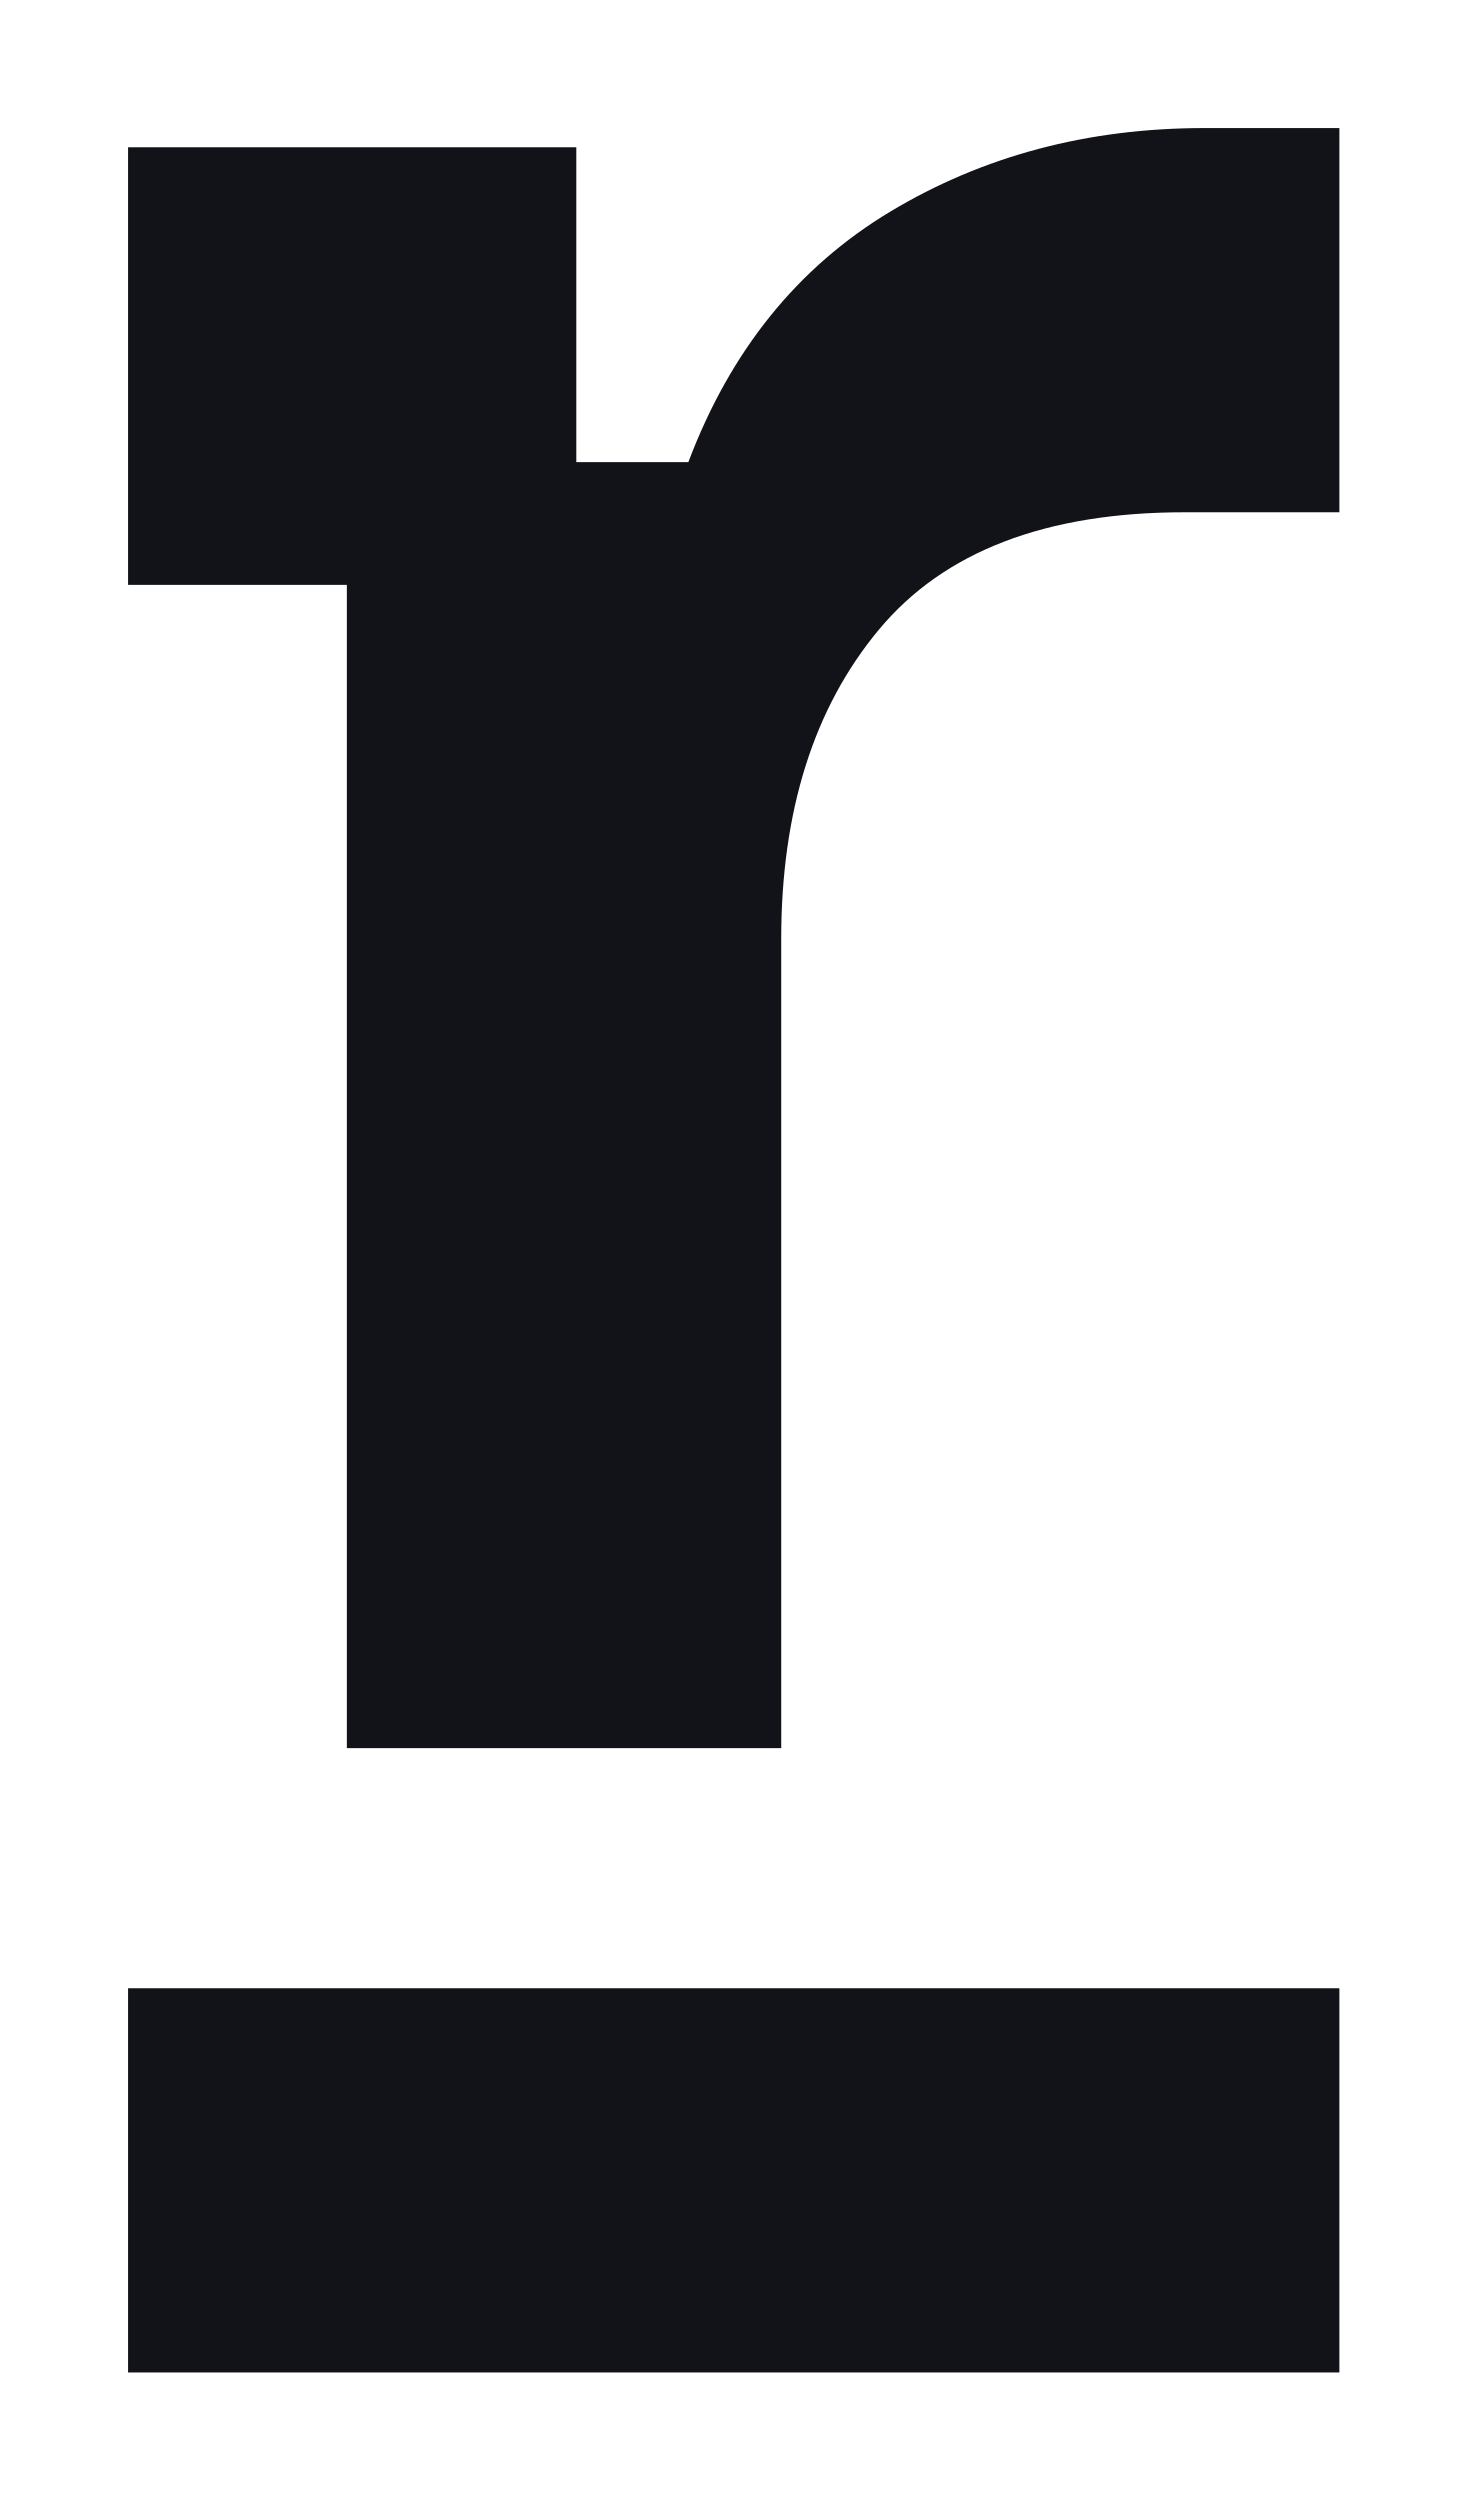
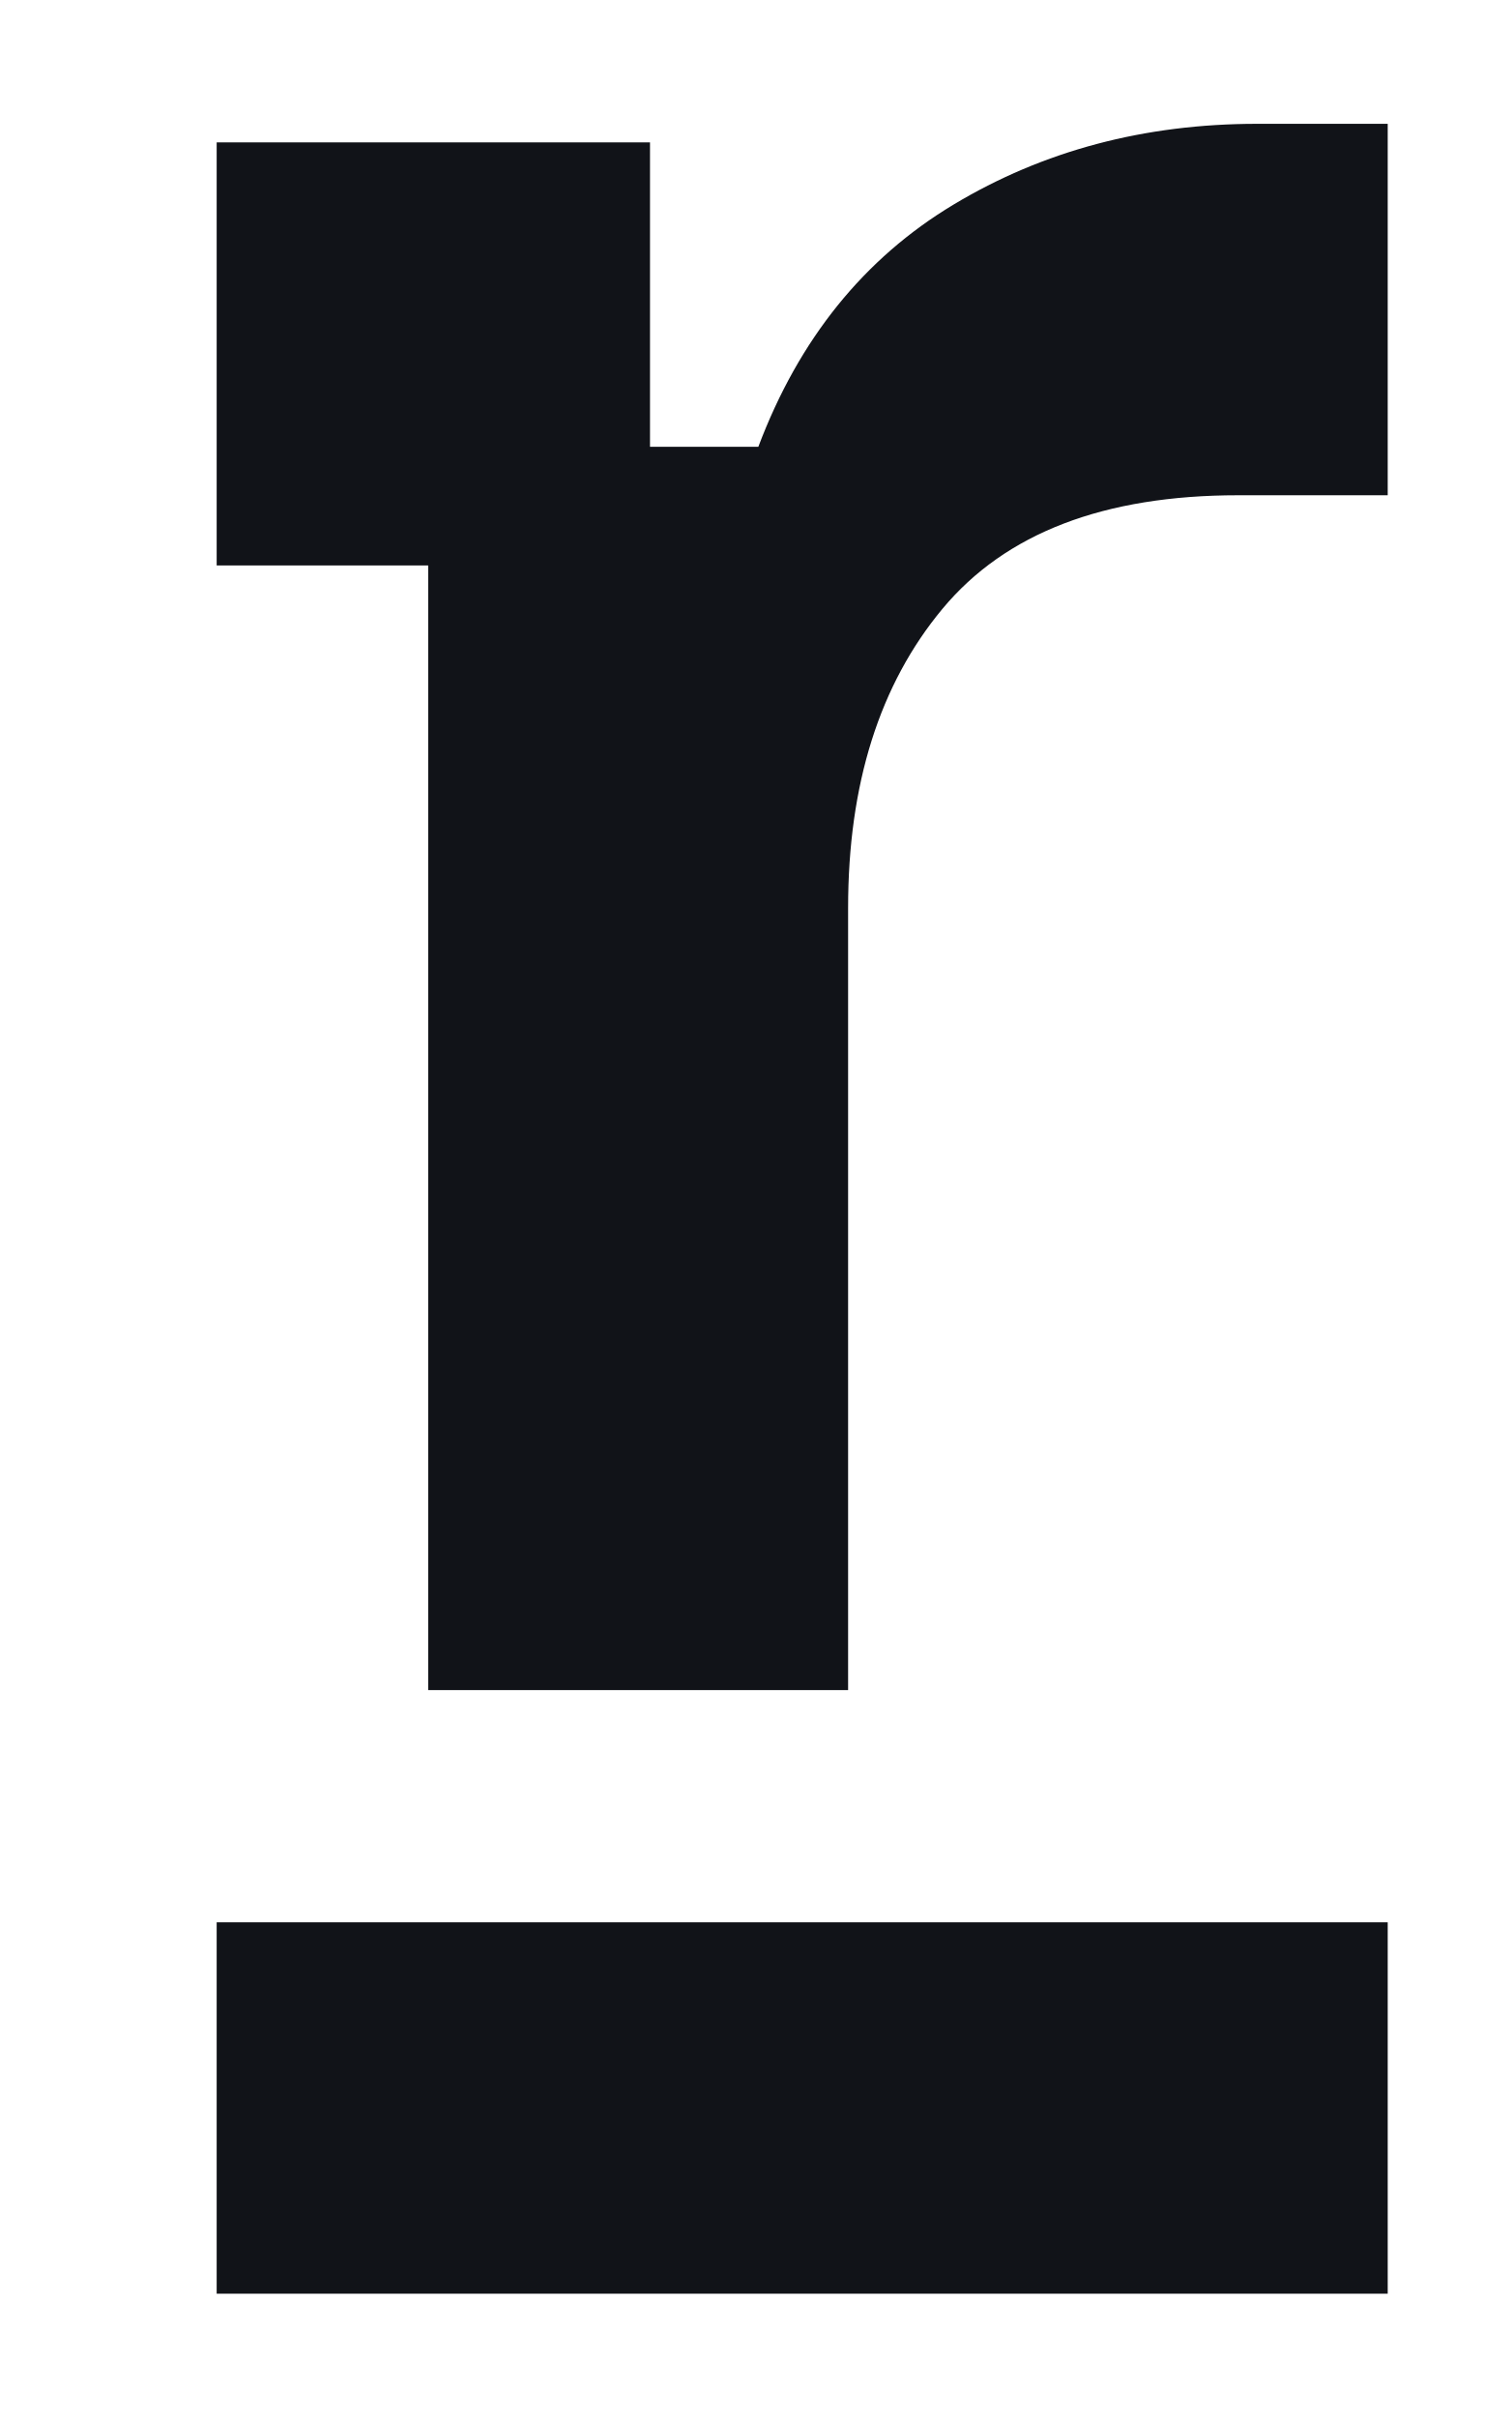
- <svg xmlns="http://www.w3.org/2000/svg" viewBox="0 0 550 937" role="img" aria-label="rebattle">
-   <g transform="translate(12.0 655.2) scale(1 -1)">
+ <svg xmlns="http://www.w3.org/2000/svg" viewBox="0 0 586 937" role="img" aria-label="rebattle">
+   <g transform="translate(48.00 655.20) scale(1 -1)">
    <path fill="#111318" d="M118 0V436.001H36V600.0H204V482H246Q269.6 544.6 321.7 575.9Q373.8 607.2 439.4 607.2H490V463.201H432Q353.999 463.201 317.399 419.201Q280.799 375.201 280.799 303.2V0.0Z" />
    <rect fill="#111318" x="36.0" y="-234.0" width="454.0" height="144.0" />
  </g>
</svg>
